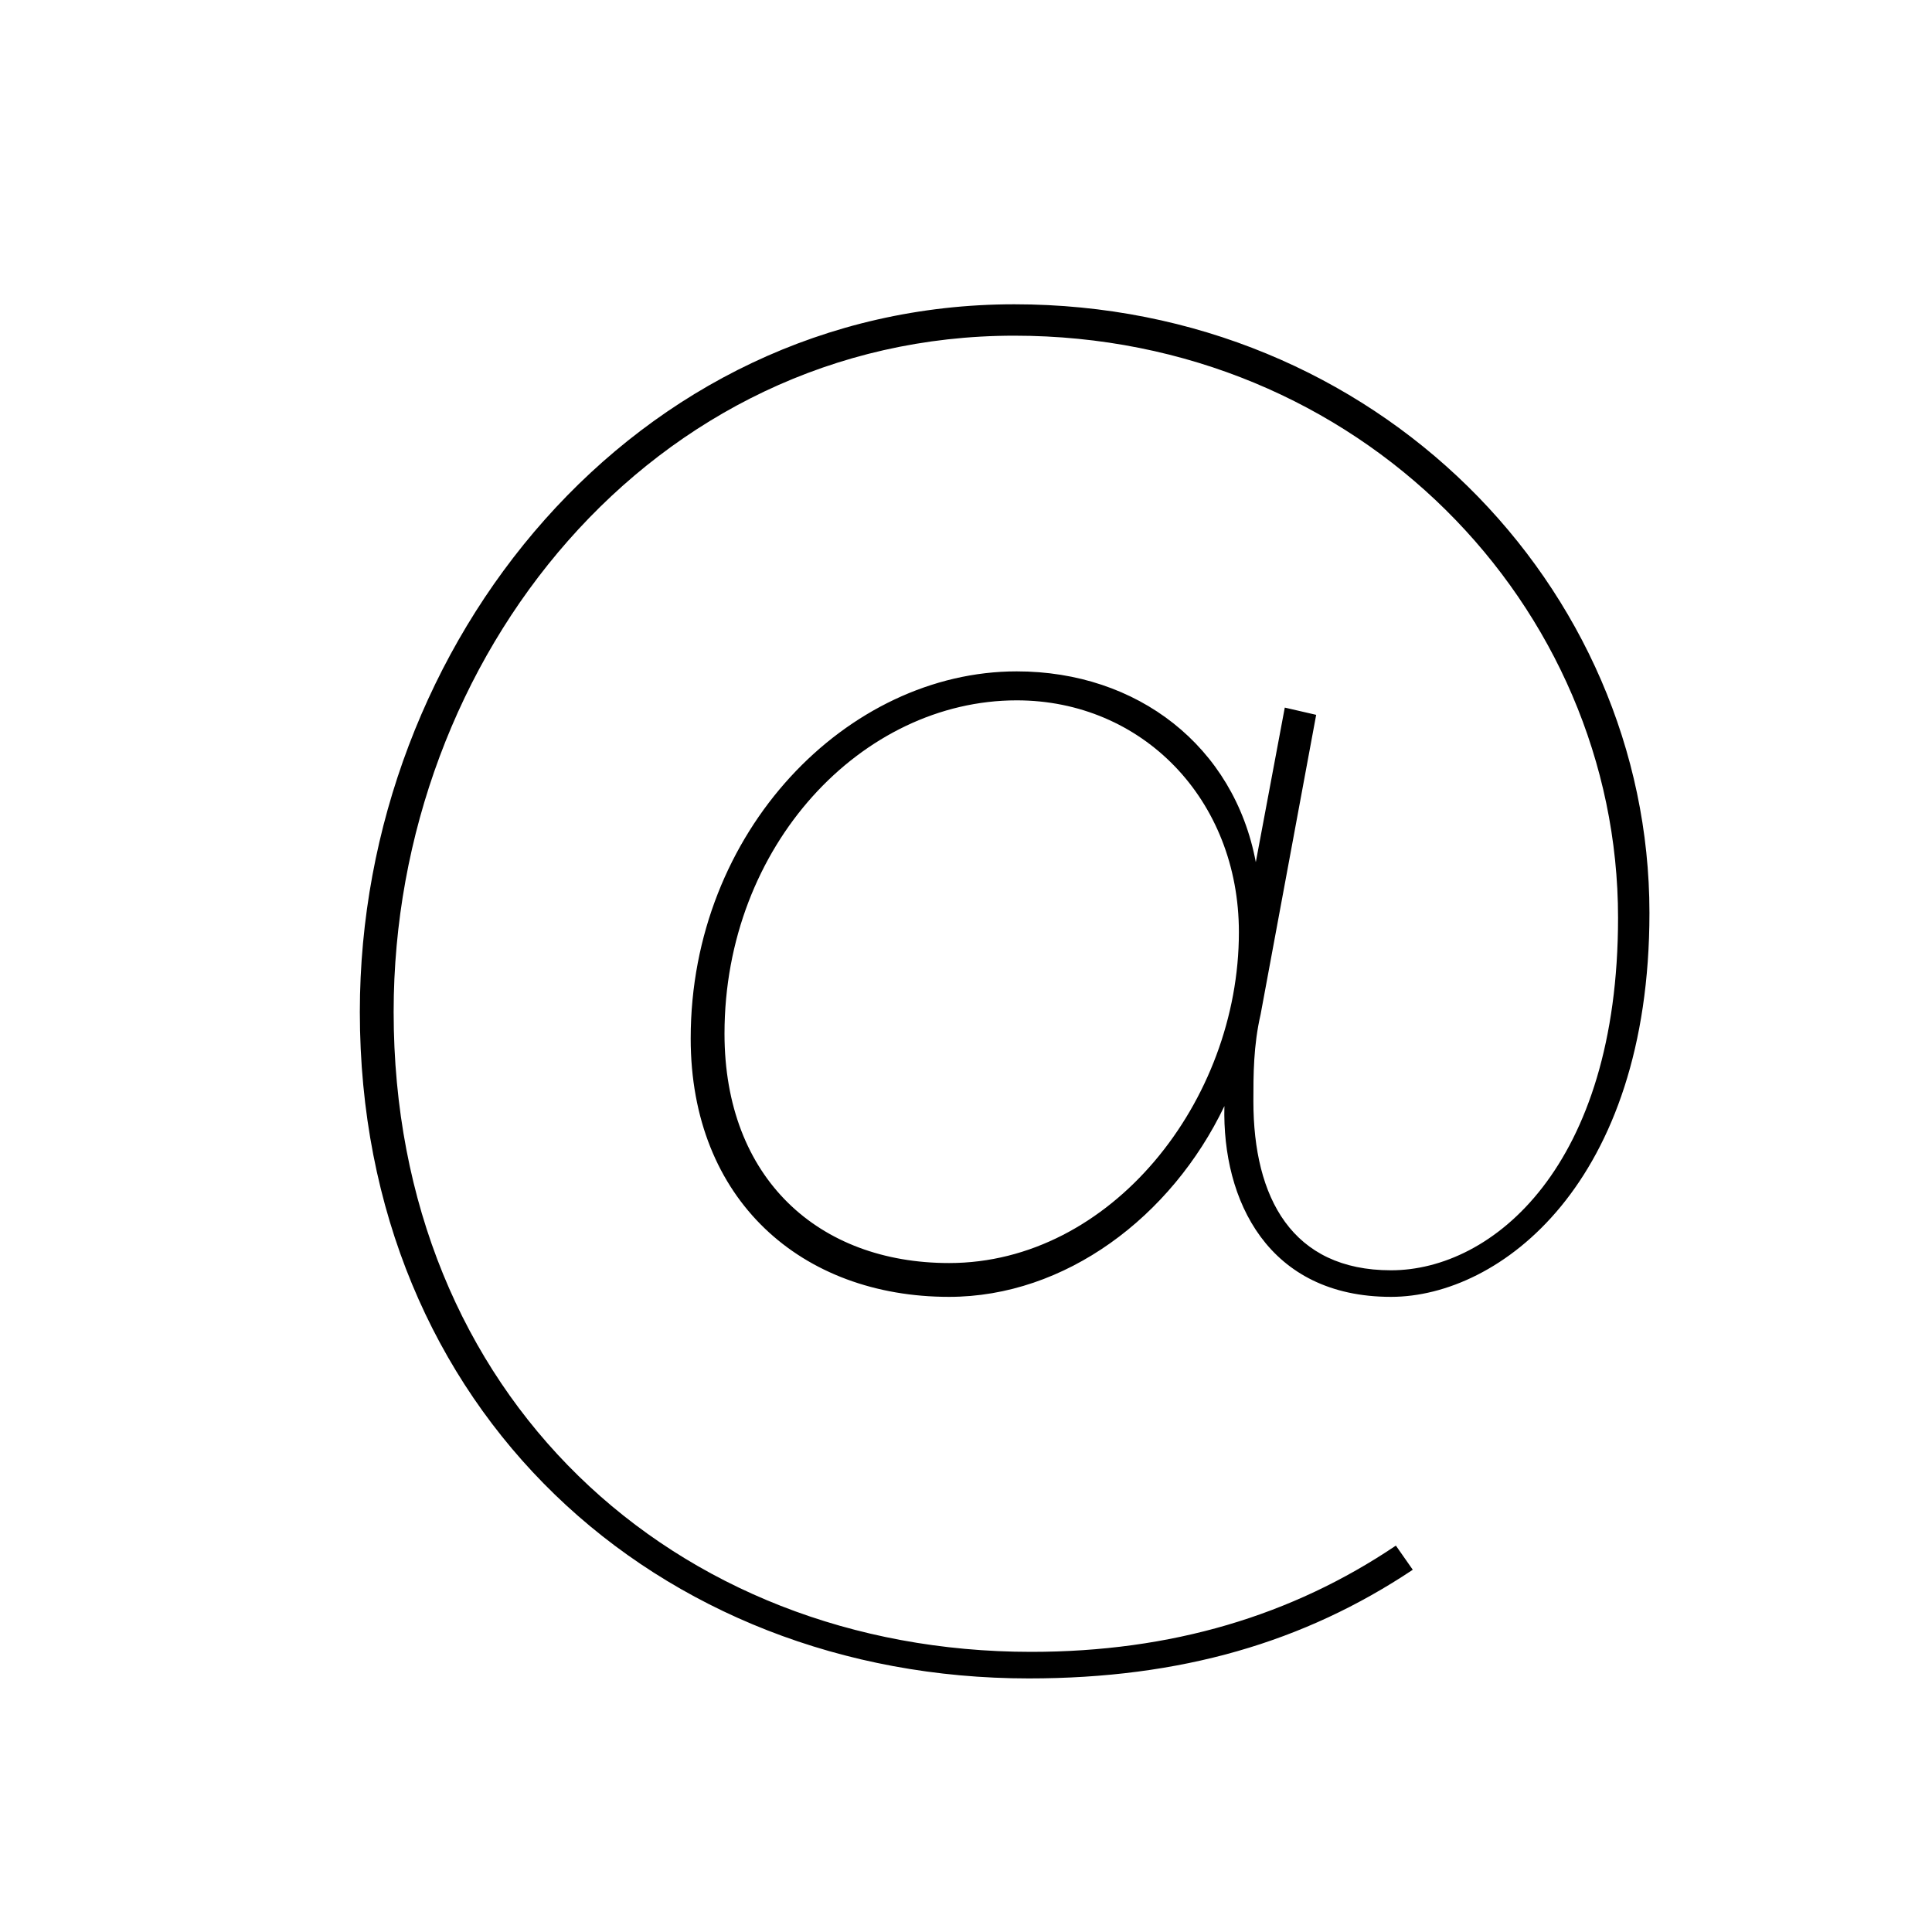
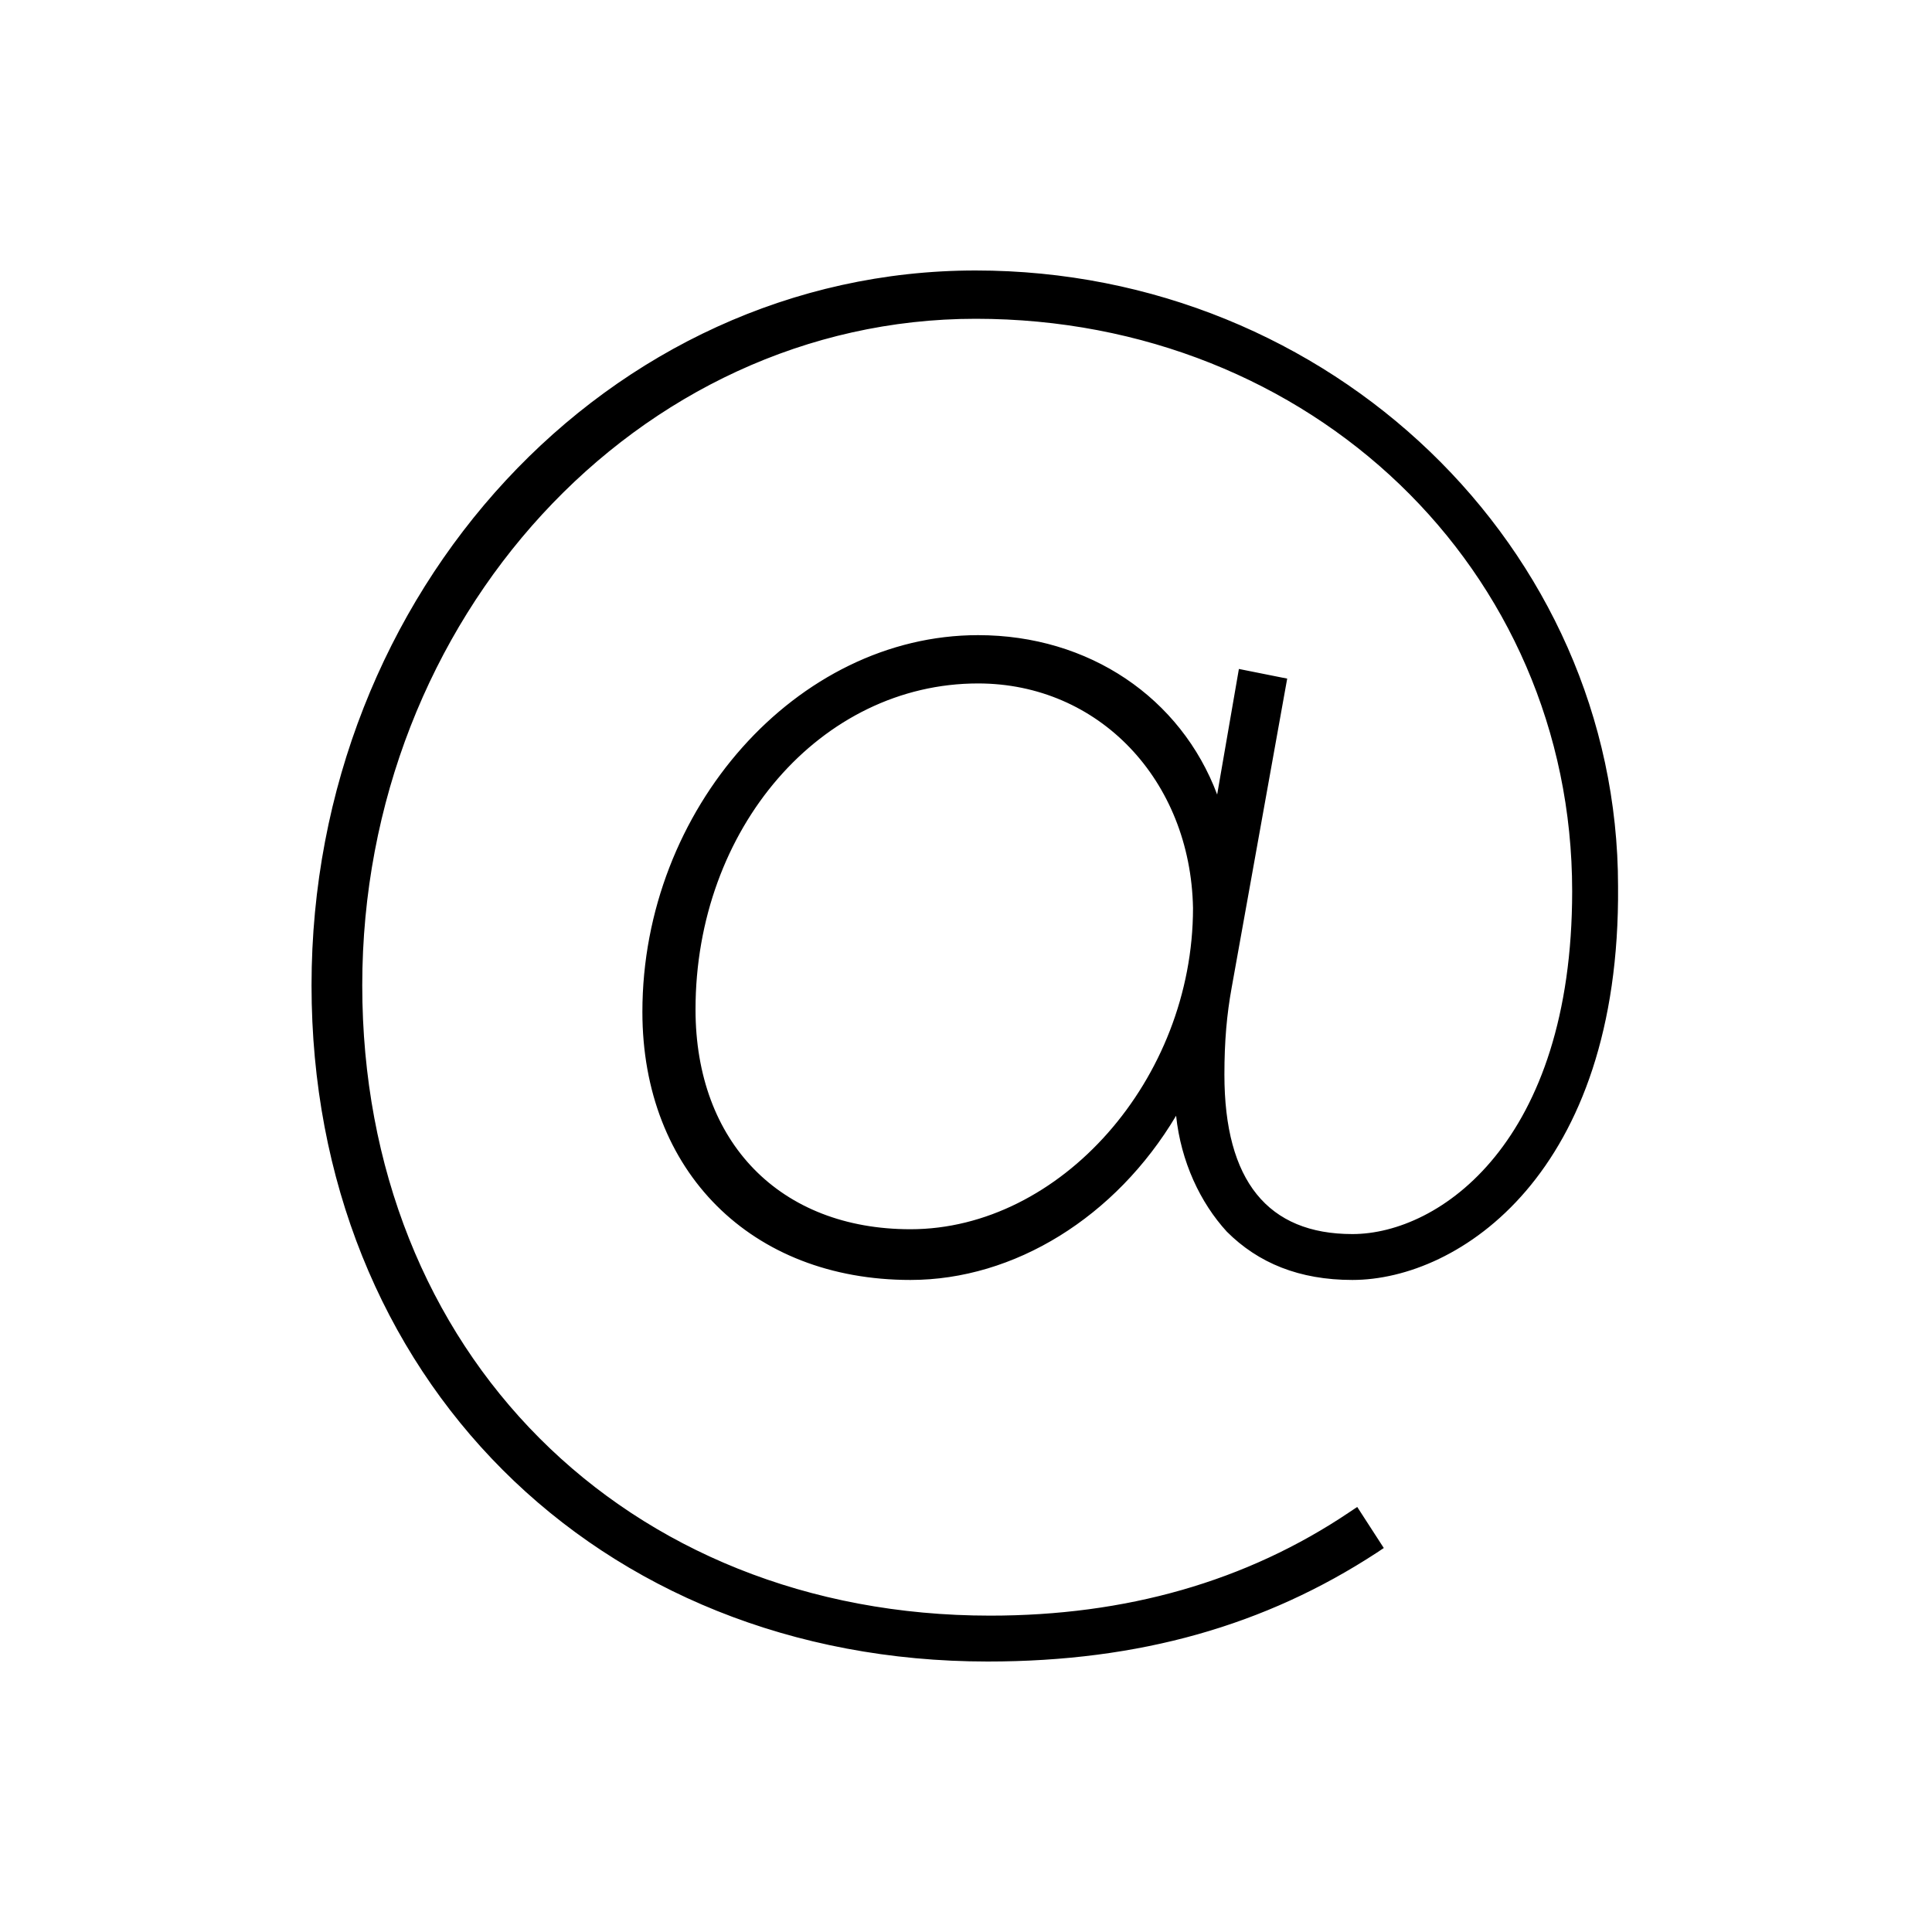
<svg xmlns="http://www.w3.org/2000/svg" version="1.1" x="0px" y="0px" viewBox="0 0 80 80" style="enable-background:new 0 0 80 80;" xml:space="preserve">
  <g>
-     <path d="M14.9,41.9c0-15.3,11.4-29.3,27.1-29.3c15,0,26.3,11.7,26.3,25.2c0,11.2-6.2,15.9-10.7,15.9   c-5.1,0-7-4-6.9-7.9c-2.2,4.6-6.6,7.9-11.4,7.9c-6.1,0-10.7-4-10.7-10.7c0-8.6,6.5-15.2,13.5-15.2c5,0,9,3.1,9.9,7.9l1.2-6.4   l1.3,0.3l-2.3,12.4c-0.3,1.3-0.3,2.5-0.3,3.6c0,4,1.6,7,5.7,7c4.2,0,9.4-4.3,9.4-14.6c0-12.9-10.7-24.1-25-24.1   c-15,0-25.7,13.3-25.7,28c0,15.9,11.6,26.5,26.4,26.5c5.8,0,10.8-1.5,15.1-4.4l0.7,1c-4.5,3-9.6,4.5-15.9,4.5   C27.2,69.5,14.9,58.4,14.9,41.9z M51.3,38.6c0-5.5-4-9.6-9.2-9.6C35.7,29,30,35,30,42.8c0,6,3.9,9.5,9.3,9.5   C46,52.3,51.3,45.6,51.3,38.6z" />
+     <g>
+       <path d="M13.3,40.8c0-15.3,11.4-29.3,27.1-29.3c15,0,26.3,11.7,26.3,25.2c0,11.2-6.2,15.9-10.7,15.9    c-5.1,0-7-4-6.9-7.9c-2.2,4.6-6.6,7.9-11.4,7.9c-6.1,0-10.7-4-10.7-10.7c0-8.6,6.5-15.2,13.5-15.2c5,0,9,3.1,9.9,7.9l1.2-6.4    l1.3,0.3l-2.3,12.4c-0.3,1.3-0.3,2.5-0.3,3.6c0,4,1.6,7,5.7,7c4.2,0,9.4-4.3,9.4-14.6c0-12.9-10.7-24.1-25-24.1    c-15,0-25.7,13.3-25.7,28c0,15.9,11.6,26.5,26.4,26.5c5.8,0,10.8-1.5,15.1-4.4l0.7,1c-4.5,3-9.6,4.5-15.9,4.5    C25.5,68.4,13.3,57.4,13.3,40.8z M49.7,37.6c0-5.5-4-9.6-9.2-9.6c-6.4,0-12.1,6-12.1,13.8c0,6,3.9,9.5,9.3,9.5    C44.4,51.3,49.7,44.5,49.7,37.6z" />
+       <path d="M40.9,68.8c-16.2,0-28-11.8-28-28c0-16.3,12.3-29.6,27.5-29.6c14.7,0,26.6,11.5,26.6,25.5    C67.1,48.6,60.4,53,56,53c-2.2,0-3.9-0.7-5.2-2c-1.1-1.2-1.9-2.9-2.1-4.8c-2.5,4.2-6.7,6.8-11,6.8c-6.6,0-11.1-4.5-11.1-11.1    c0-8.4,6.4-15.6,13.9-15.6c4.6,0,8.4,2.6,9.9,6.6l0.9-5.2l2,0.4L51,40.9c-0.2,1.1-0.3,2.2-0.3,3.6c0,4.4,1.8,6.6,5.3,6.6    c3.6,0,9.1-3.8,9.1-14.2c0-13.3-10.8-23.7-24.7-23.7c-14,0-25.4,12.4-25.4,27.6c0,15.2,10.9,26.1,26,26.1c5.6,0,10.6-1.4,14.9-4.3    l0.3-0.2l1.1,1.7L57,64.3C52.4,67.3,47.2,68.8,40.9,68.8z M40.4,11.9c-14.7,0-26.7,13-26.7,28.9c0,15.8,11.5,27.3,27.3,27.3    c5.9,0,10.9-1.4,15.3-4.2L56,63.4c-4.3,2.8-9.4,4.2-15,4.2c-15.5,0-26.8-11.3-26.8-26.9c0-15.7,11.7-28.4,26.1-28.4    c14,0,25.4,11,25.4,24.4c0,6-2.6,15-9.8,15c-3.9,0-6-2.6-6-7.3c0-1.4,0.1-2.6,0.3-3.7l2.2-12l-0.6-0.1l-1.5,8l-0.4-2    c-0.9-4.6-4.7-7.6-9.6-7.6c-7.1,0-13.1,6.8-13.1,14.8c0,6.2,4.2,10.3,10.4,10.3c4.4,0,8.8-3,11-7.7l0.8-1.6l-0.1,1.8    c-0.1,2.3,0.6,4.4,1.9,5.7c1.1,1.2,2.7,1.8,4.6,1.8c4.2,0,10.4-4.1,10.4-15.5C66.3,23.1,54.7,11.9,40.4,11.9z M37.7,51.7    c-5.9,0-9.7-3.9-9.7-9.9c0-7.8,5.6-14.2,12.5-14.2c5.5,0,9.6,4.3,9.6,10C50.1,45.1,44.3,51.7,37.7,51.7z M40.5,28.3    c-6.5,0-11.7,6-11.7,13.5c0,5.5,3.5,9.1,8.9,9.1c6.2,0,11.7-6.2,11.7-13.3C49.3,32.3,45.5,28.3,40.5,28.3z" />
+     </g>
  </g>
</svg>
